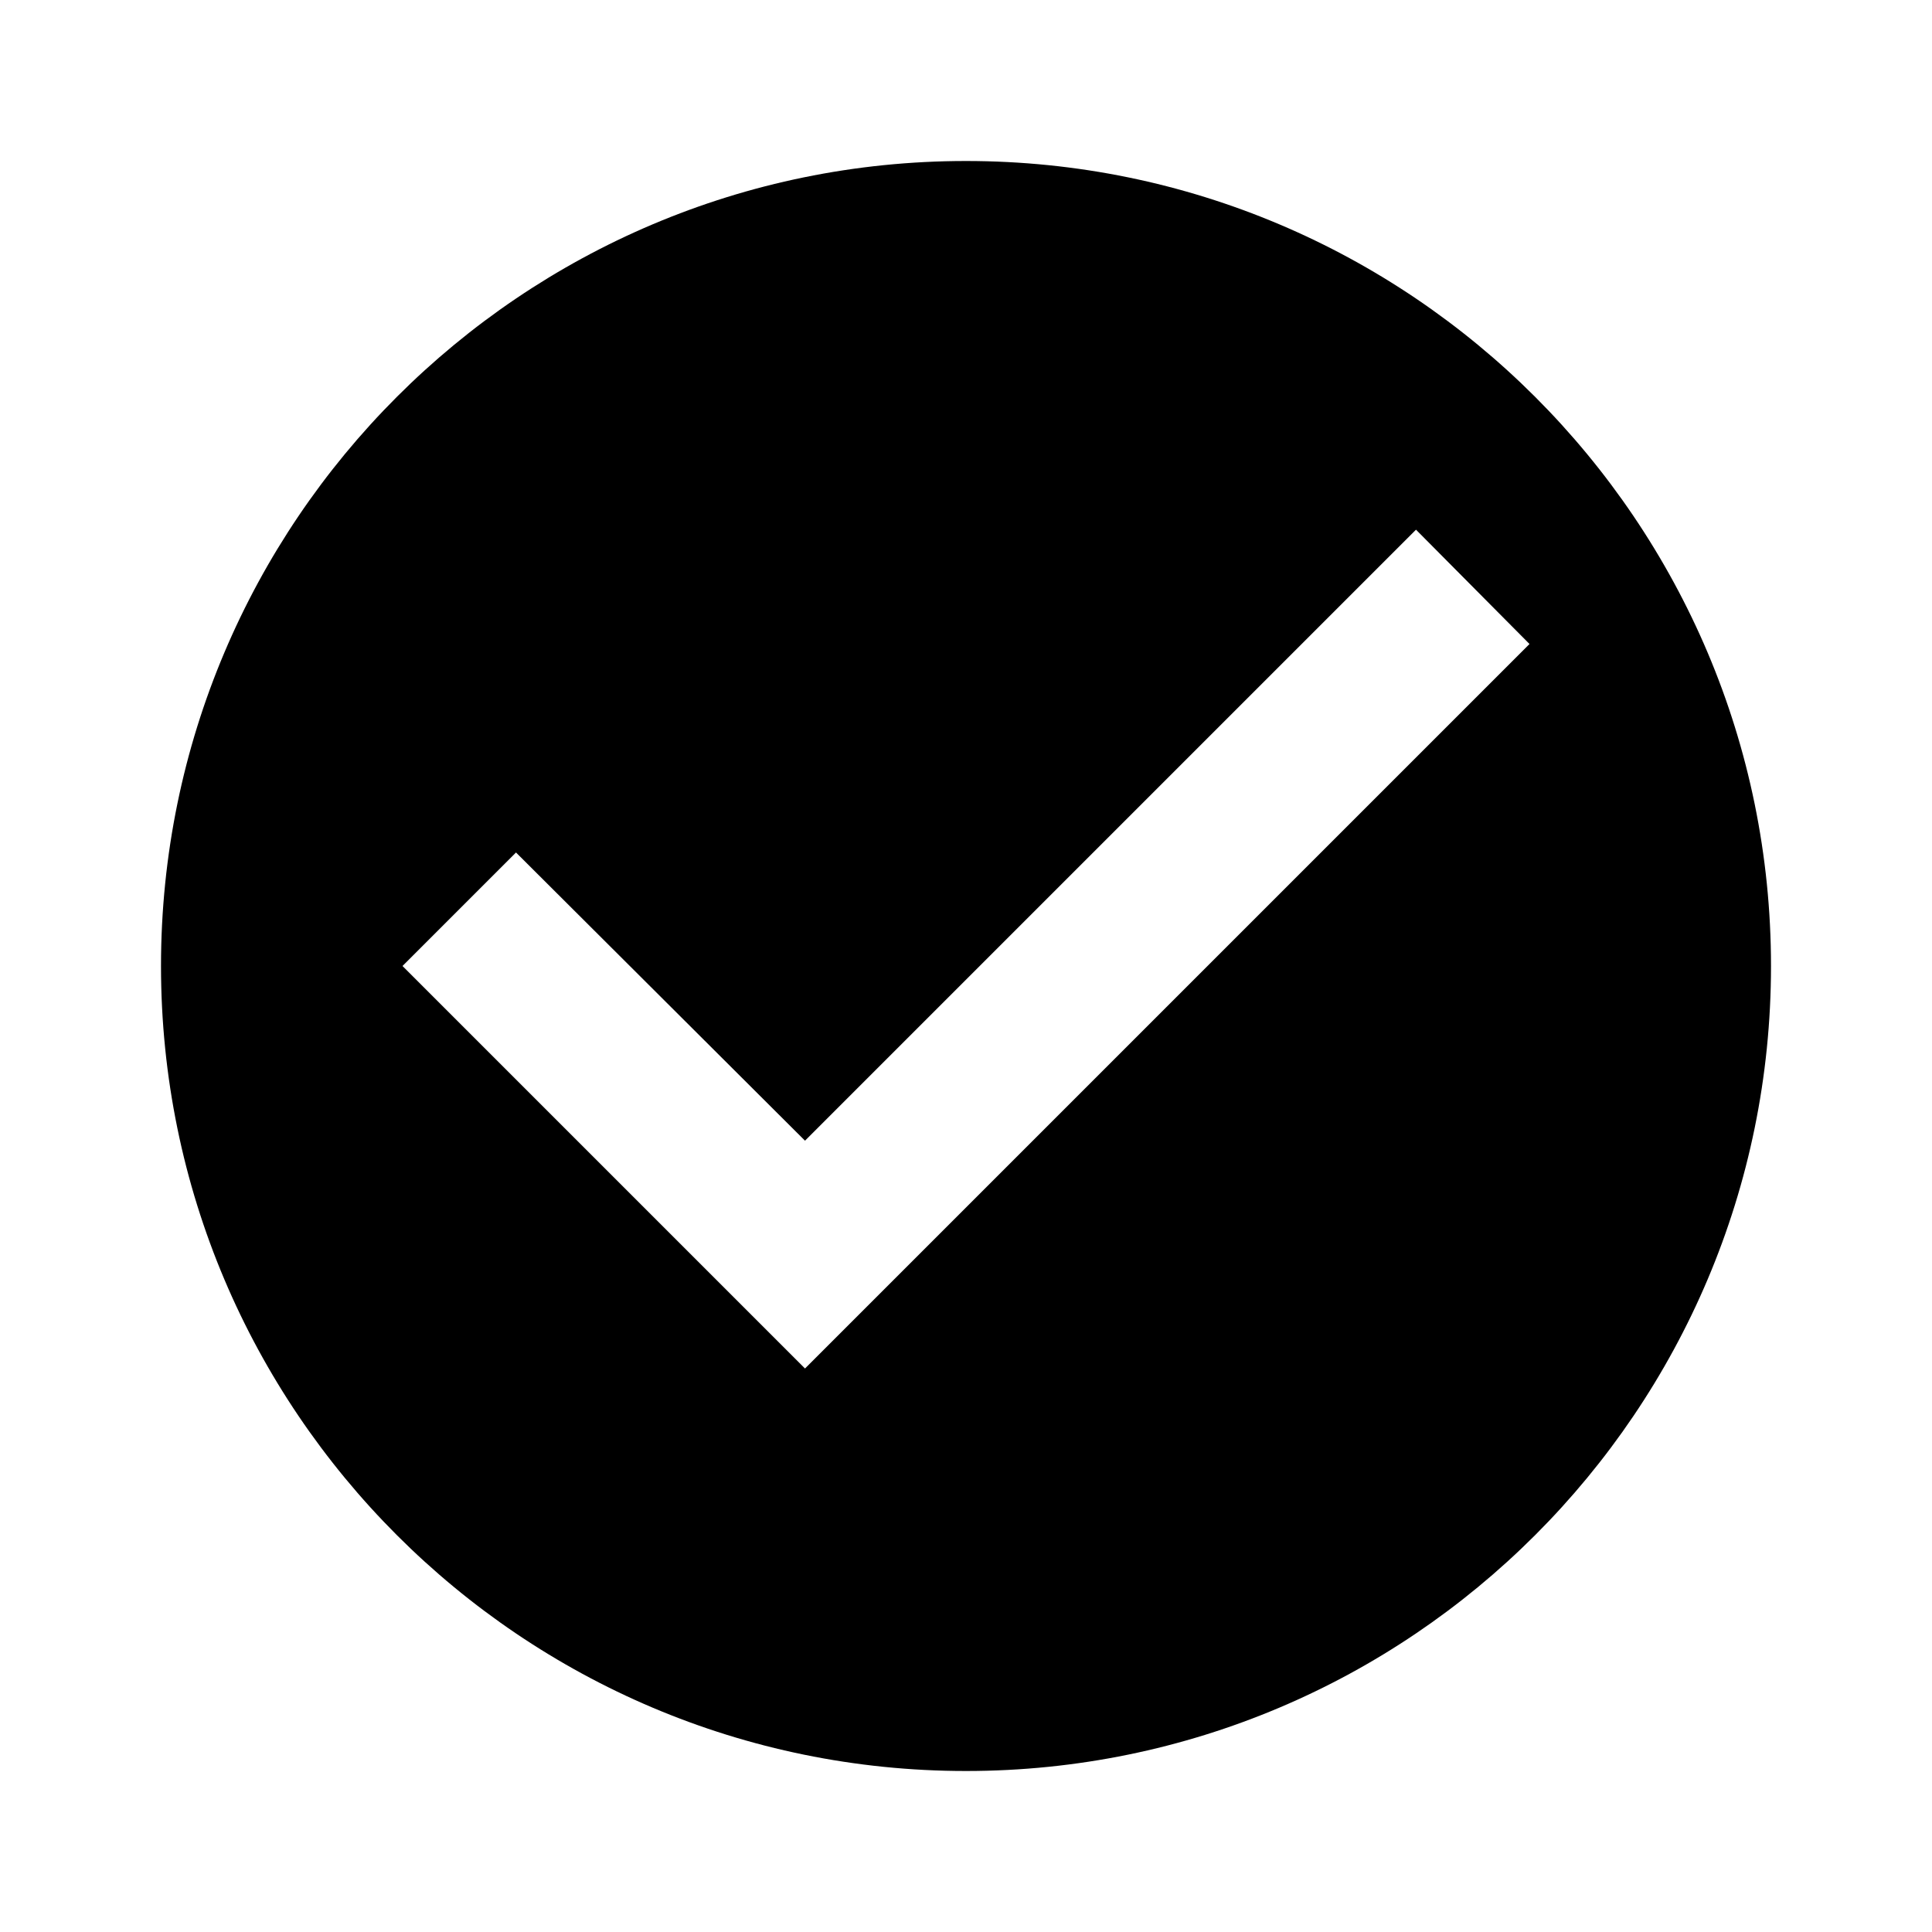
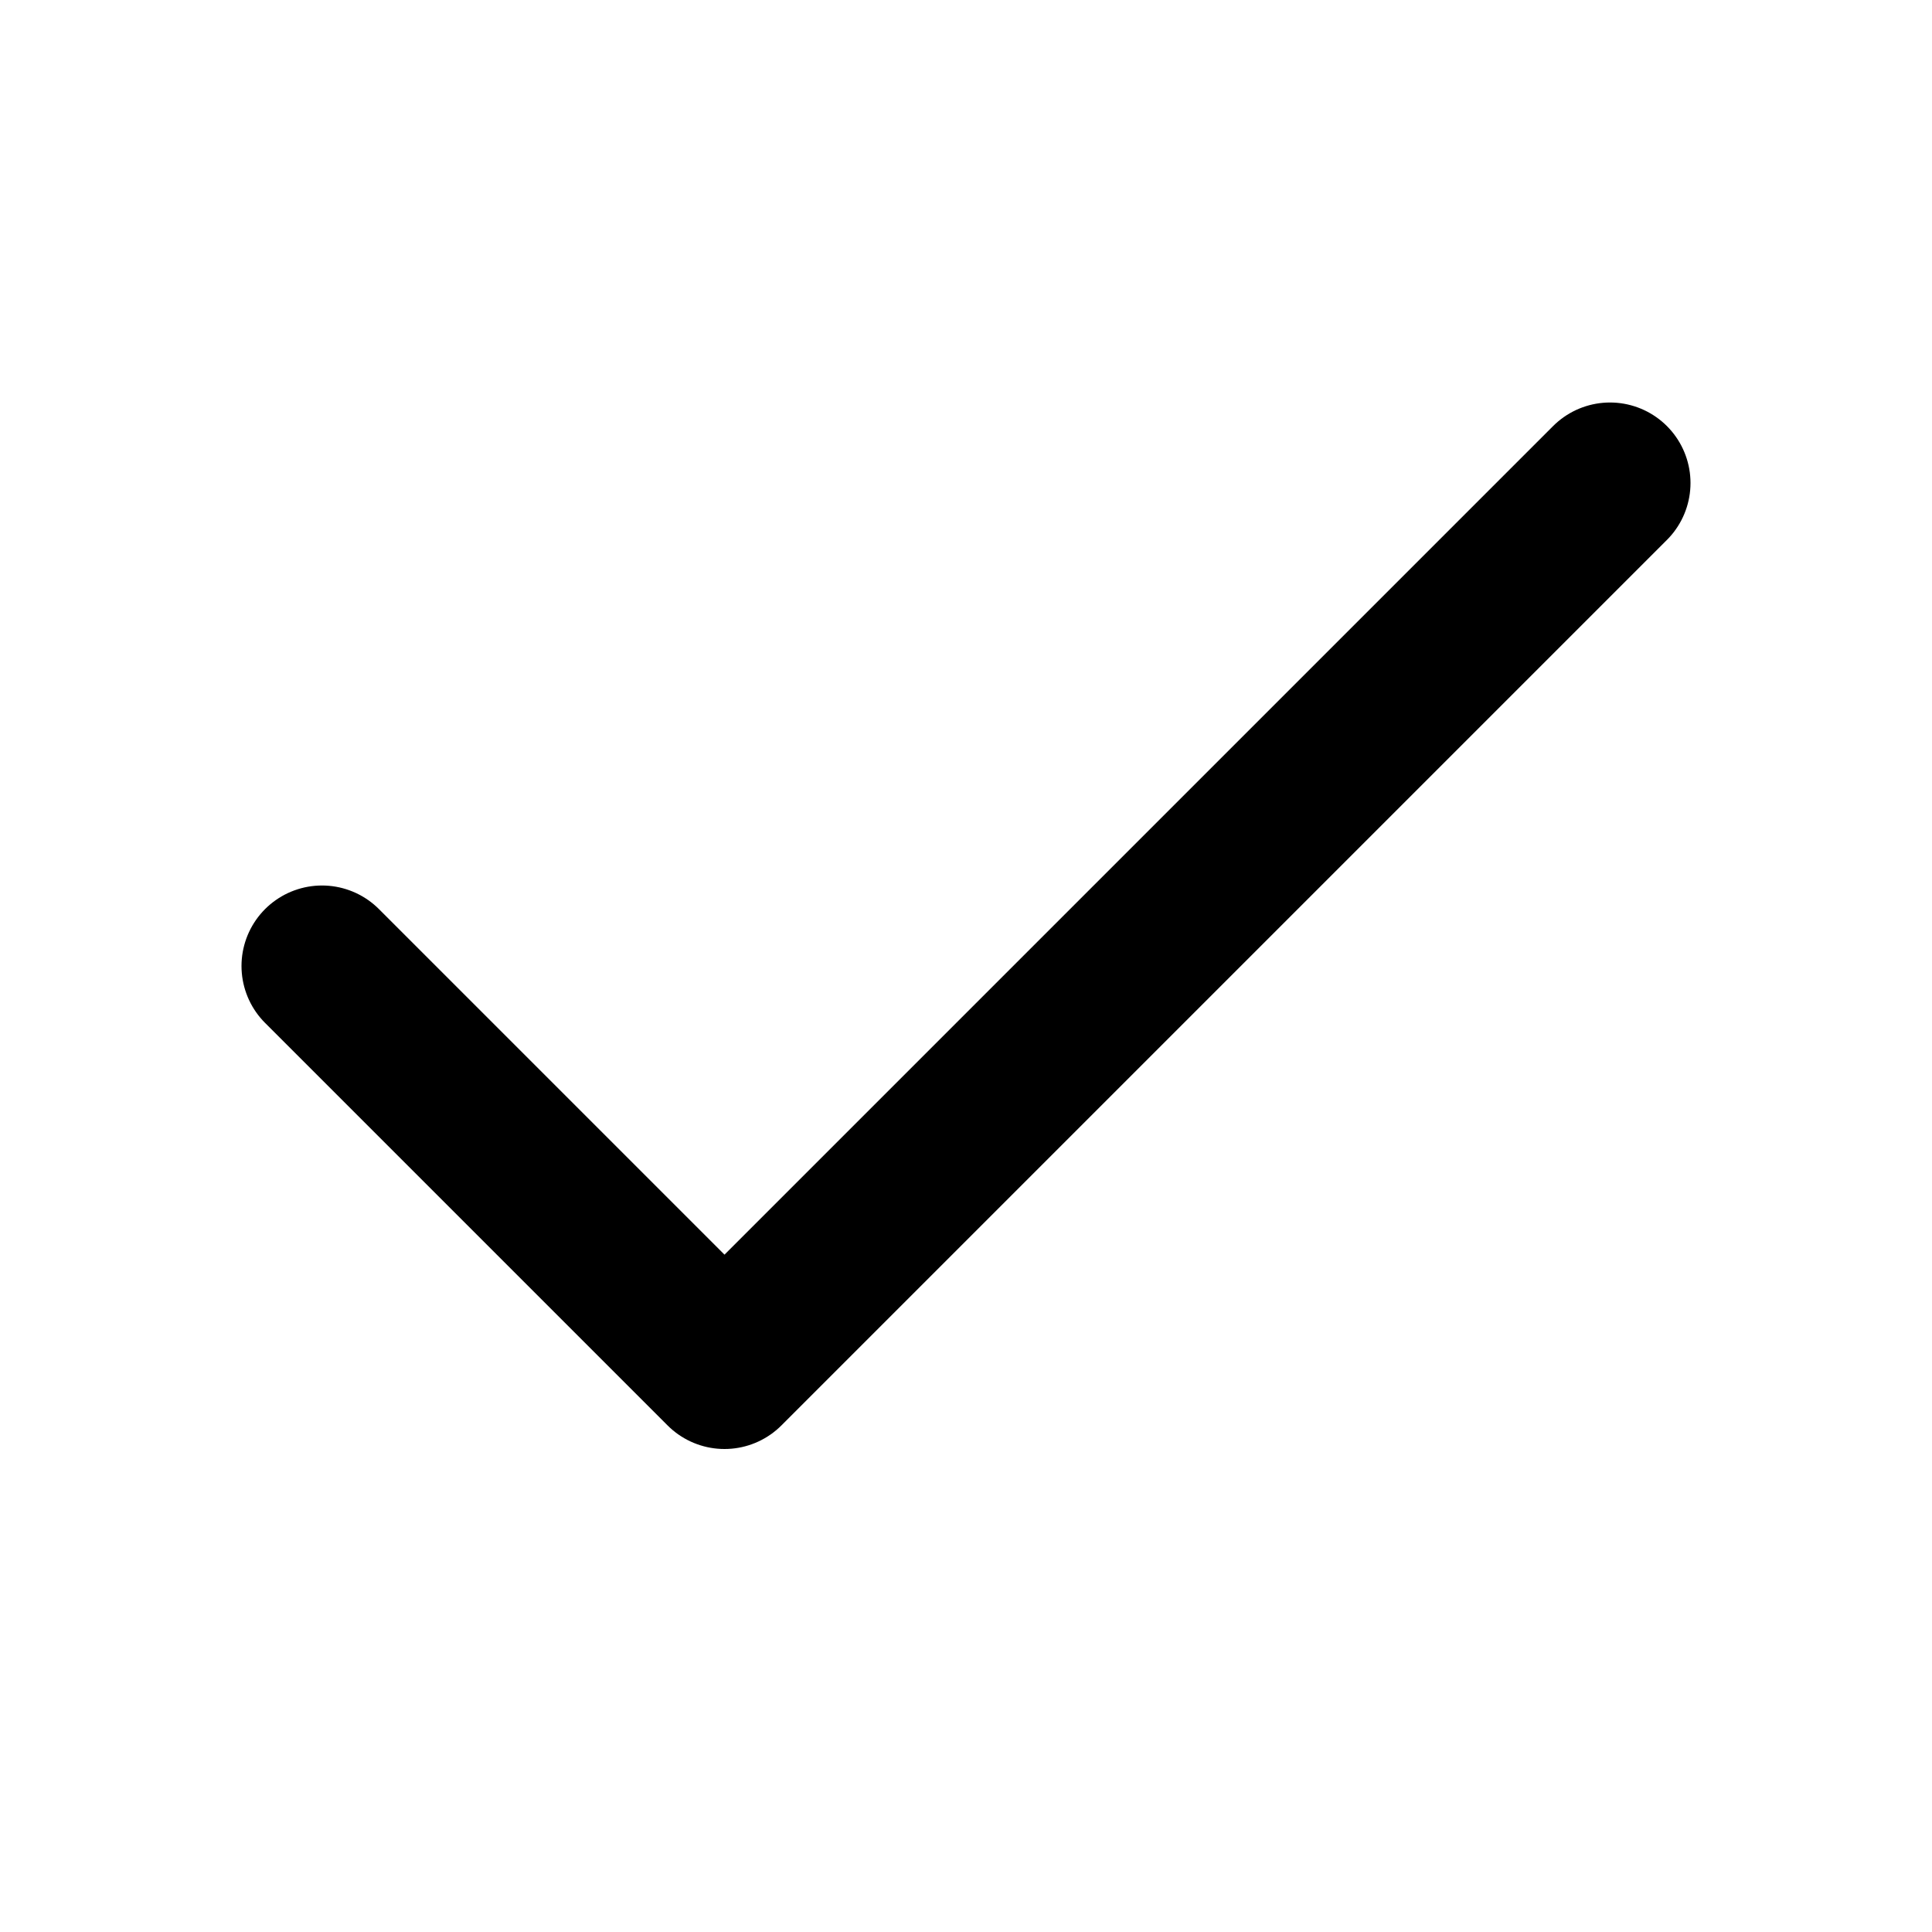
- <svg xmlns="http://www.w3.org/2000/svg" viewBox="0 0 24 24" fill="currentColor">
-   <path d="M12 2C6.48 2 2 6.48 2 12s4.48 10 10 10 10-4.48 10-10S17.52 2 12 2zm-2 15l-5-5 1.41-1.41L10 14.17l7.59-7.59L19 8l-9 9z" />
+ <svg xmlns="http://www.w3.org/2000/svg" viewBox="0 0 24 24" fill="none" stroke="currentColor" stroke-width="2" stroke-linecap="round" stroke-linejoin="round">
+   <polyline points="20 6 9 17 4 12" />
</svg>
